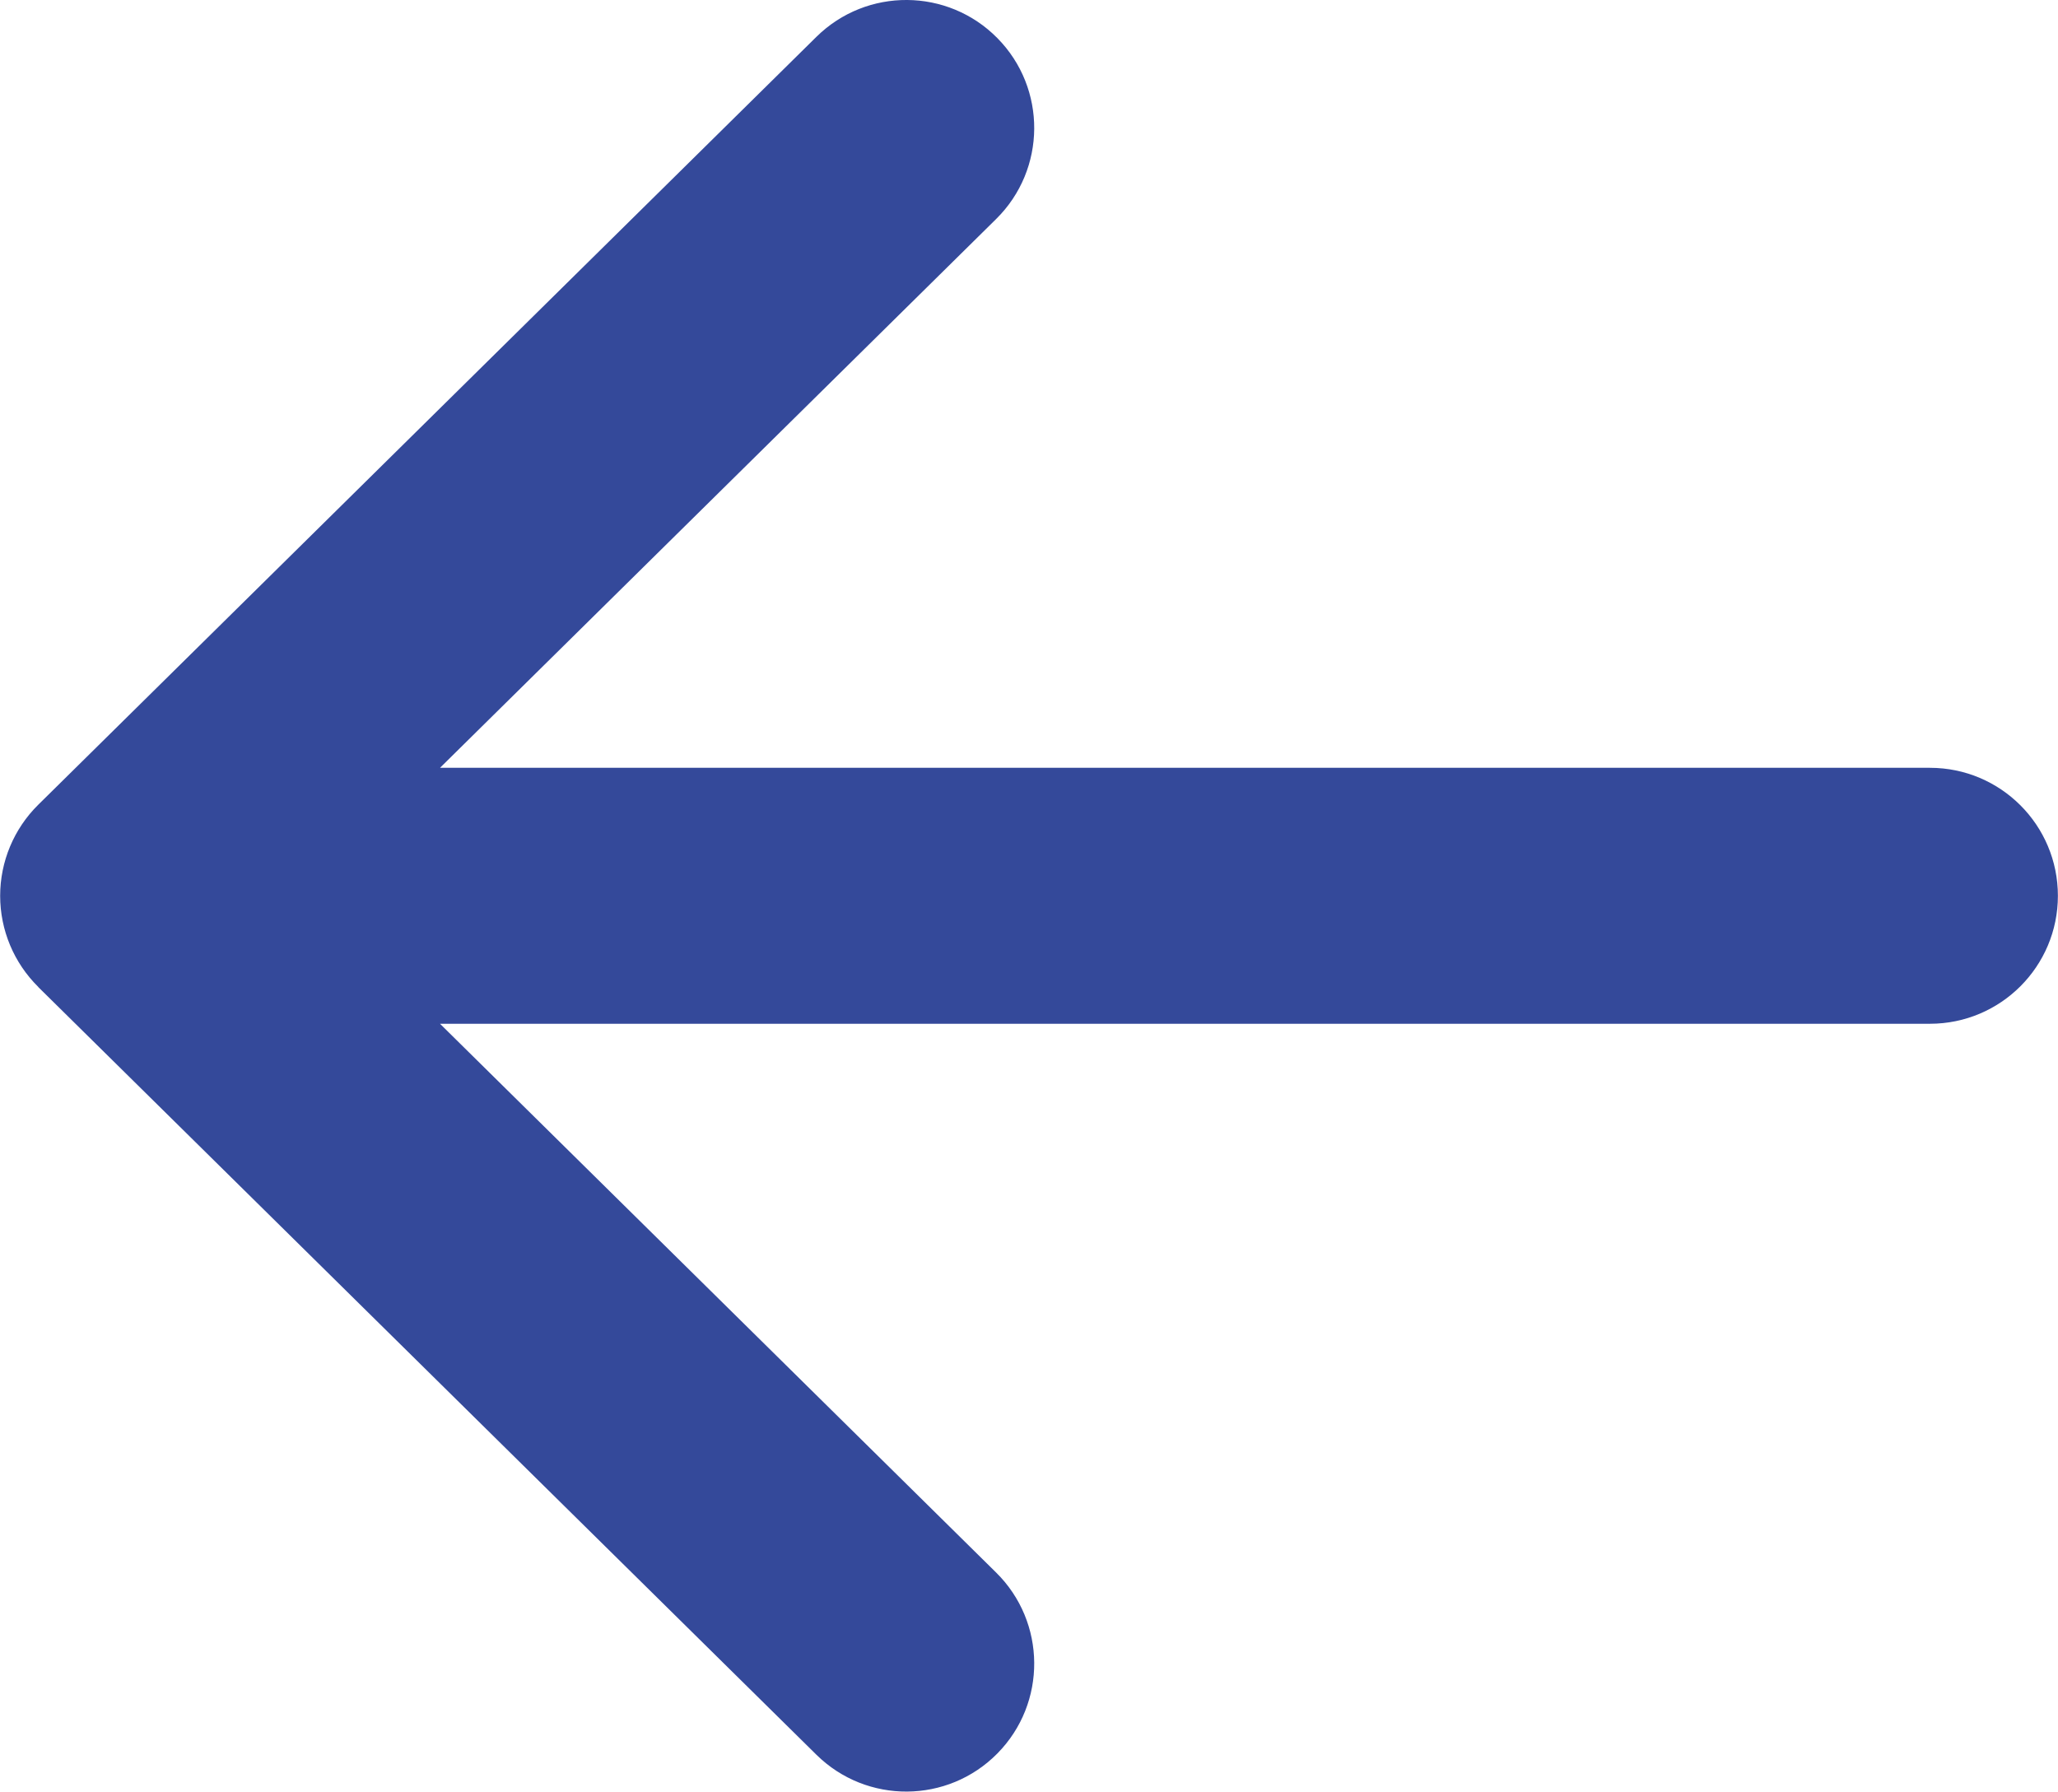
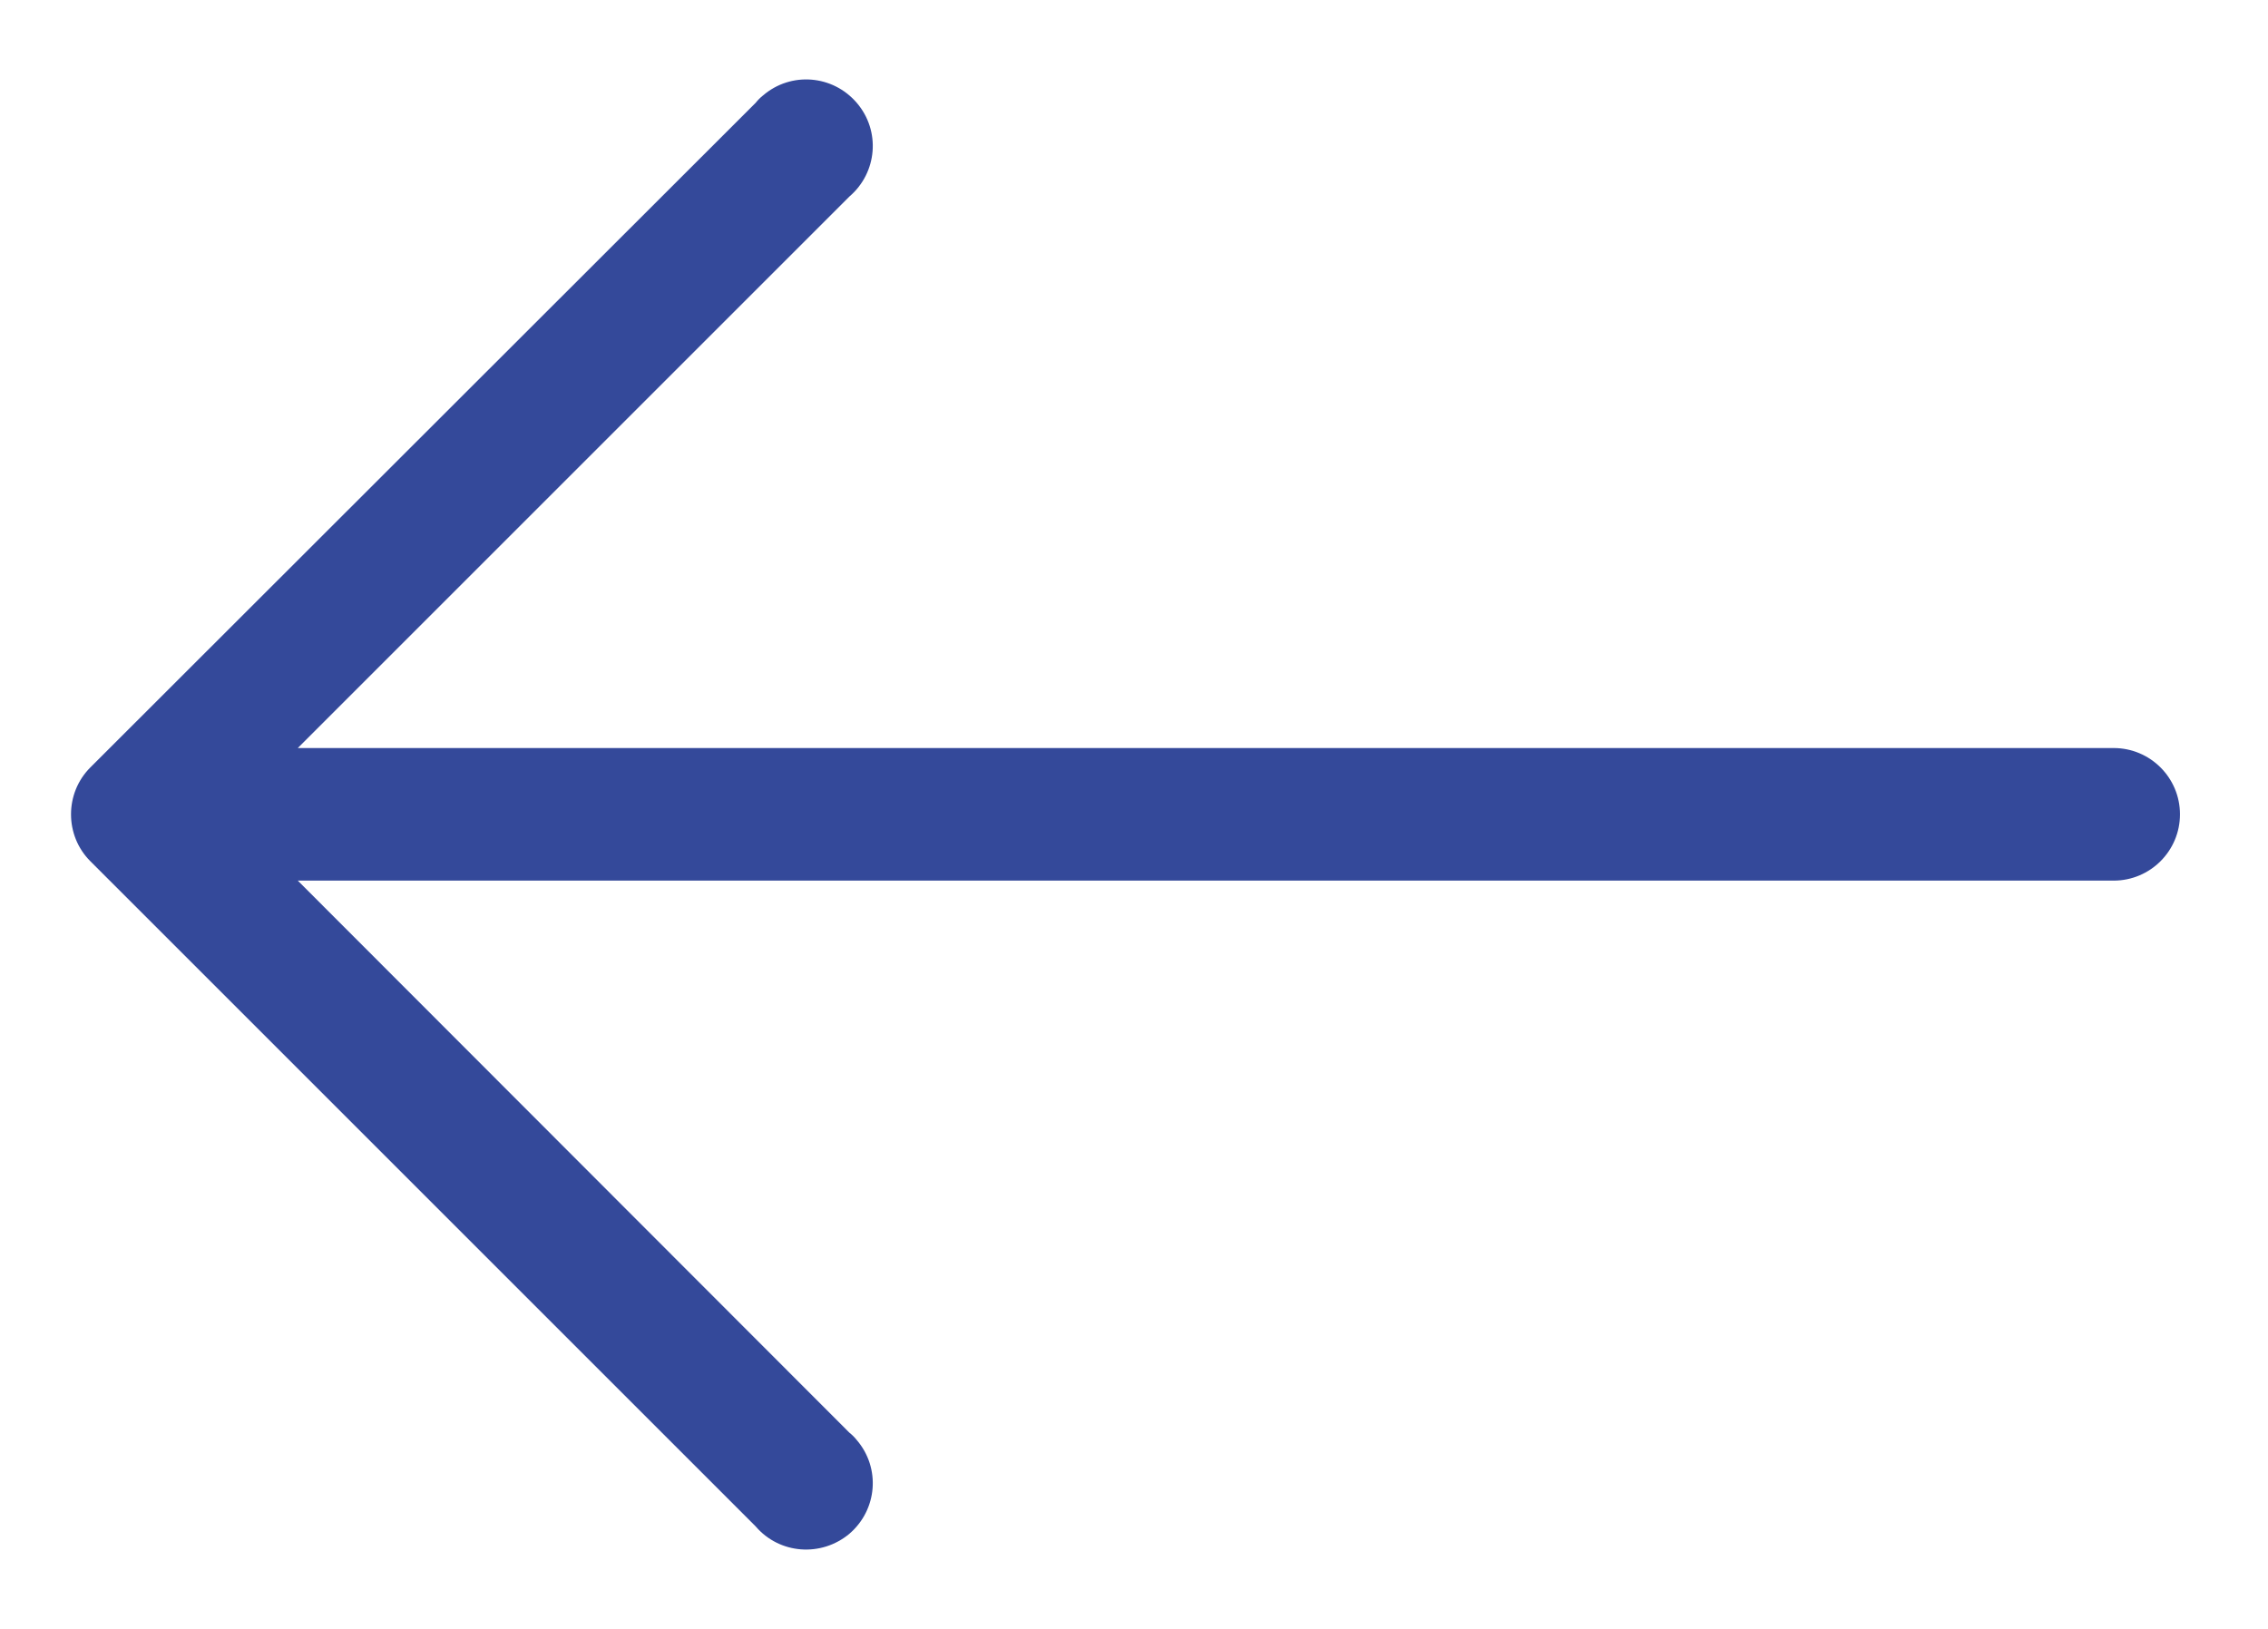
- <svg xmlns="http://www.w3.org/2000/svg" width="29.836" height="25.976" viewBox="0 0 29.836 25.976">
-   <g id="logout_1_" data-name="logout(1)" transform="translate(508.9 -189.241)">
-     <g id="Gruppe_15" data-name="Gruppe 15" transform="translate(-308.964 322.382) rotate(180)">
-       <g id="Gruppe_14" data-name="Gruppe 14" transform="translate(170.1 107.165)">
-         <path id="Pfad_110" data-name="Pfad 110" d="M199.383,118.832,188.1,107.7a1.855,1.855,0,1,0-2.605,2.642l8.062,7.956h-21.6a1.855,1.855,0,0,0,0,3.711h21.6l-8.062,7.956a1.855,1.855,0,1,0,2.605,2.642l11.281-11.133a1.855,1.855,0,0,0,0-2.642Z" transform="translate(-170.1 -107.165)" fill="#34499a" />
-       </g>
-     </g>
-   </g>
+ <svg xmlns="http://www.w3.org/2000/svg" id="Capa_1" version="1.1" viewBox="0 0 396.8 285">
+   <path fill="#34499a" d="M15.8,150.7h0l116.4,116.4c4.2,4.9,11.5,5.4,16.4,1.3,4.9-4.2,5.5-11.5,1.3-16.4-.4-.5-.8-.9-1.3-1.3l-96.5-96.6h317.7c6.4,0,11.6-5.2,11.6-11.6s-5.2-11.6-11.6-11.6H52.1l96.5-96.5c4.9-4.2,5.5-11.5,1.3-16.4s-11.5-5.5-16.4-1.3c-.5.4-.9.8-1.3,1.3L15.8,134.3c-4.5,4.5-4.5,11.9,0,16.4Z" />
</svg>
